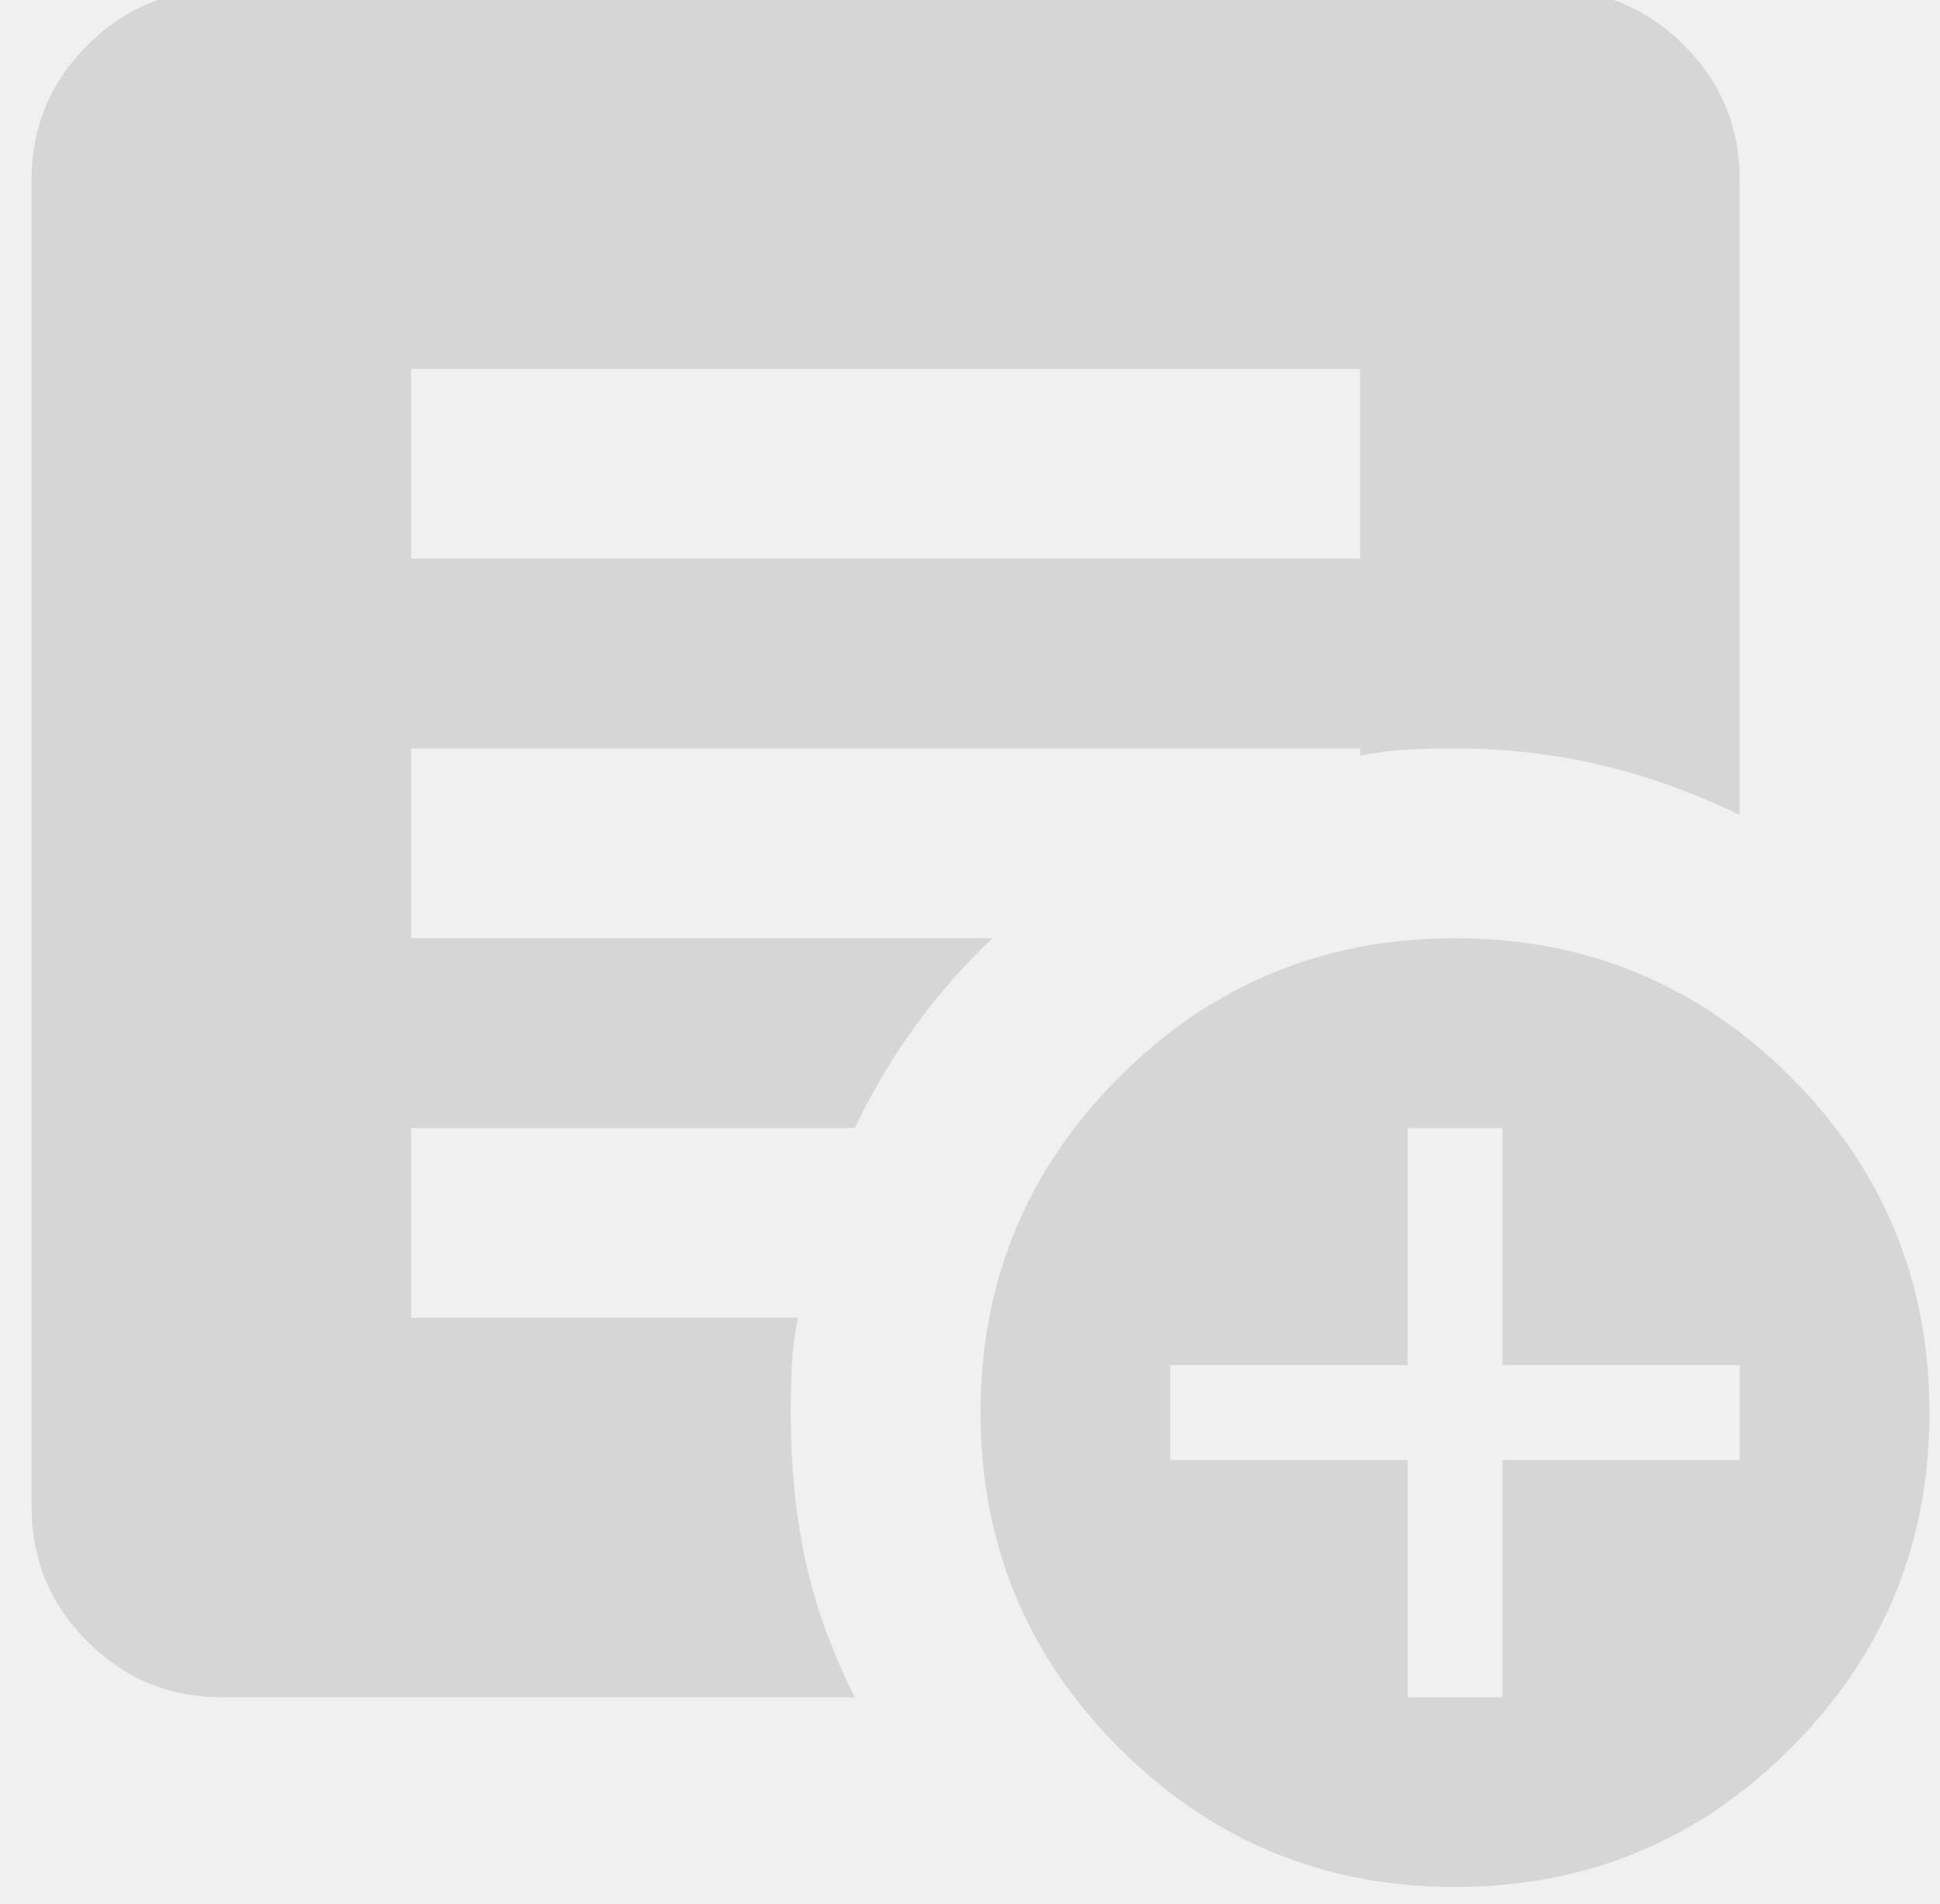
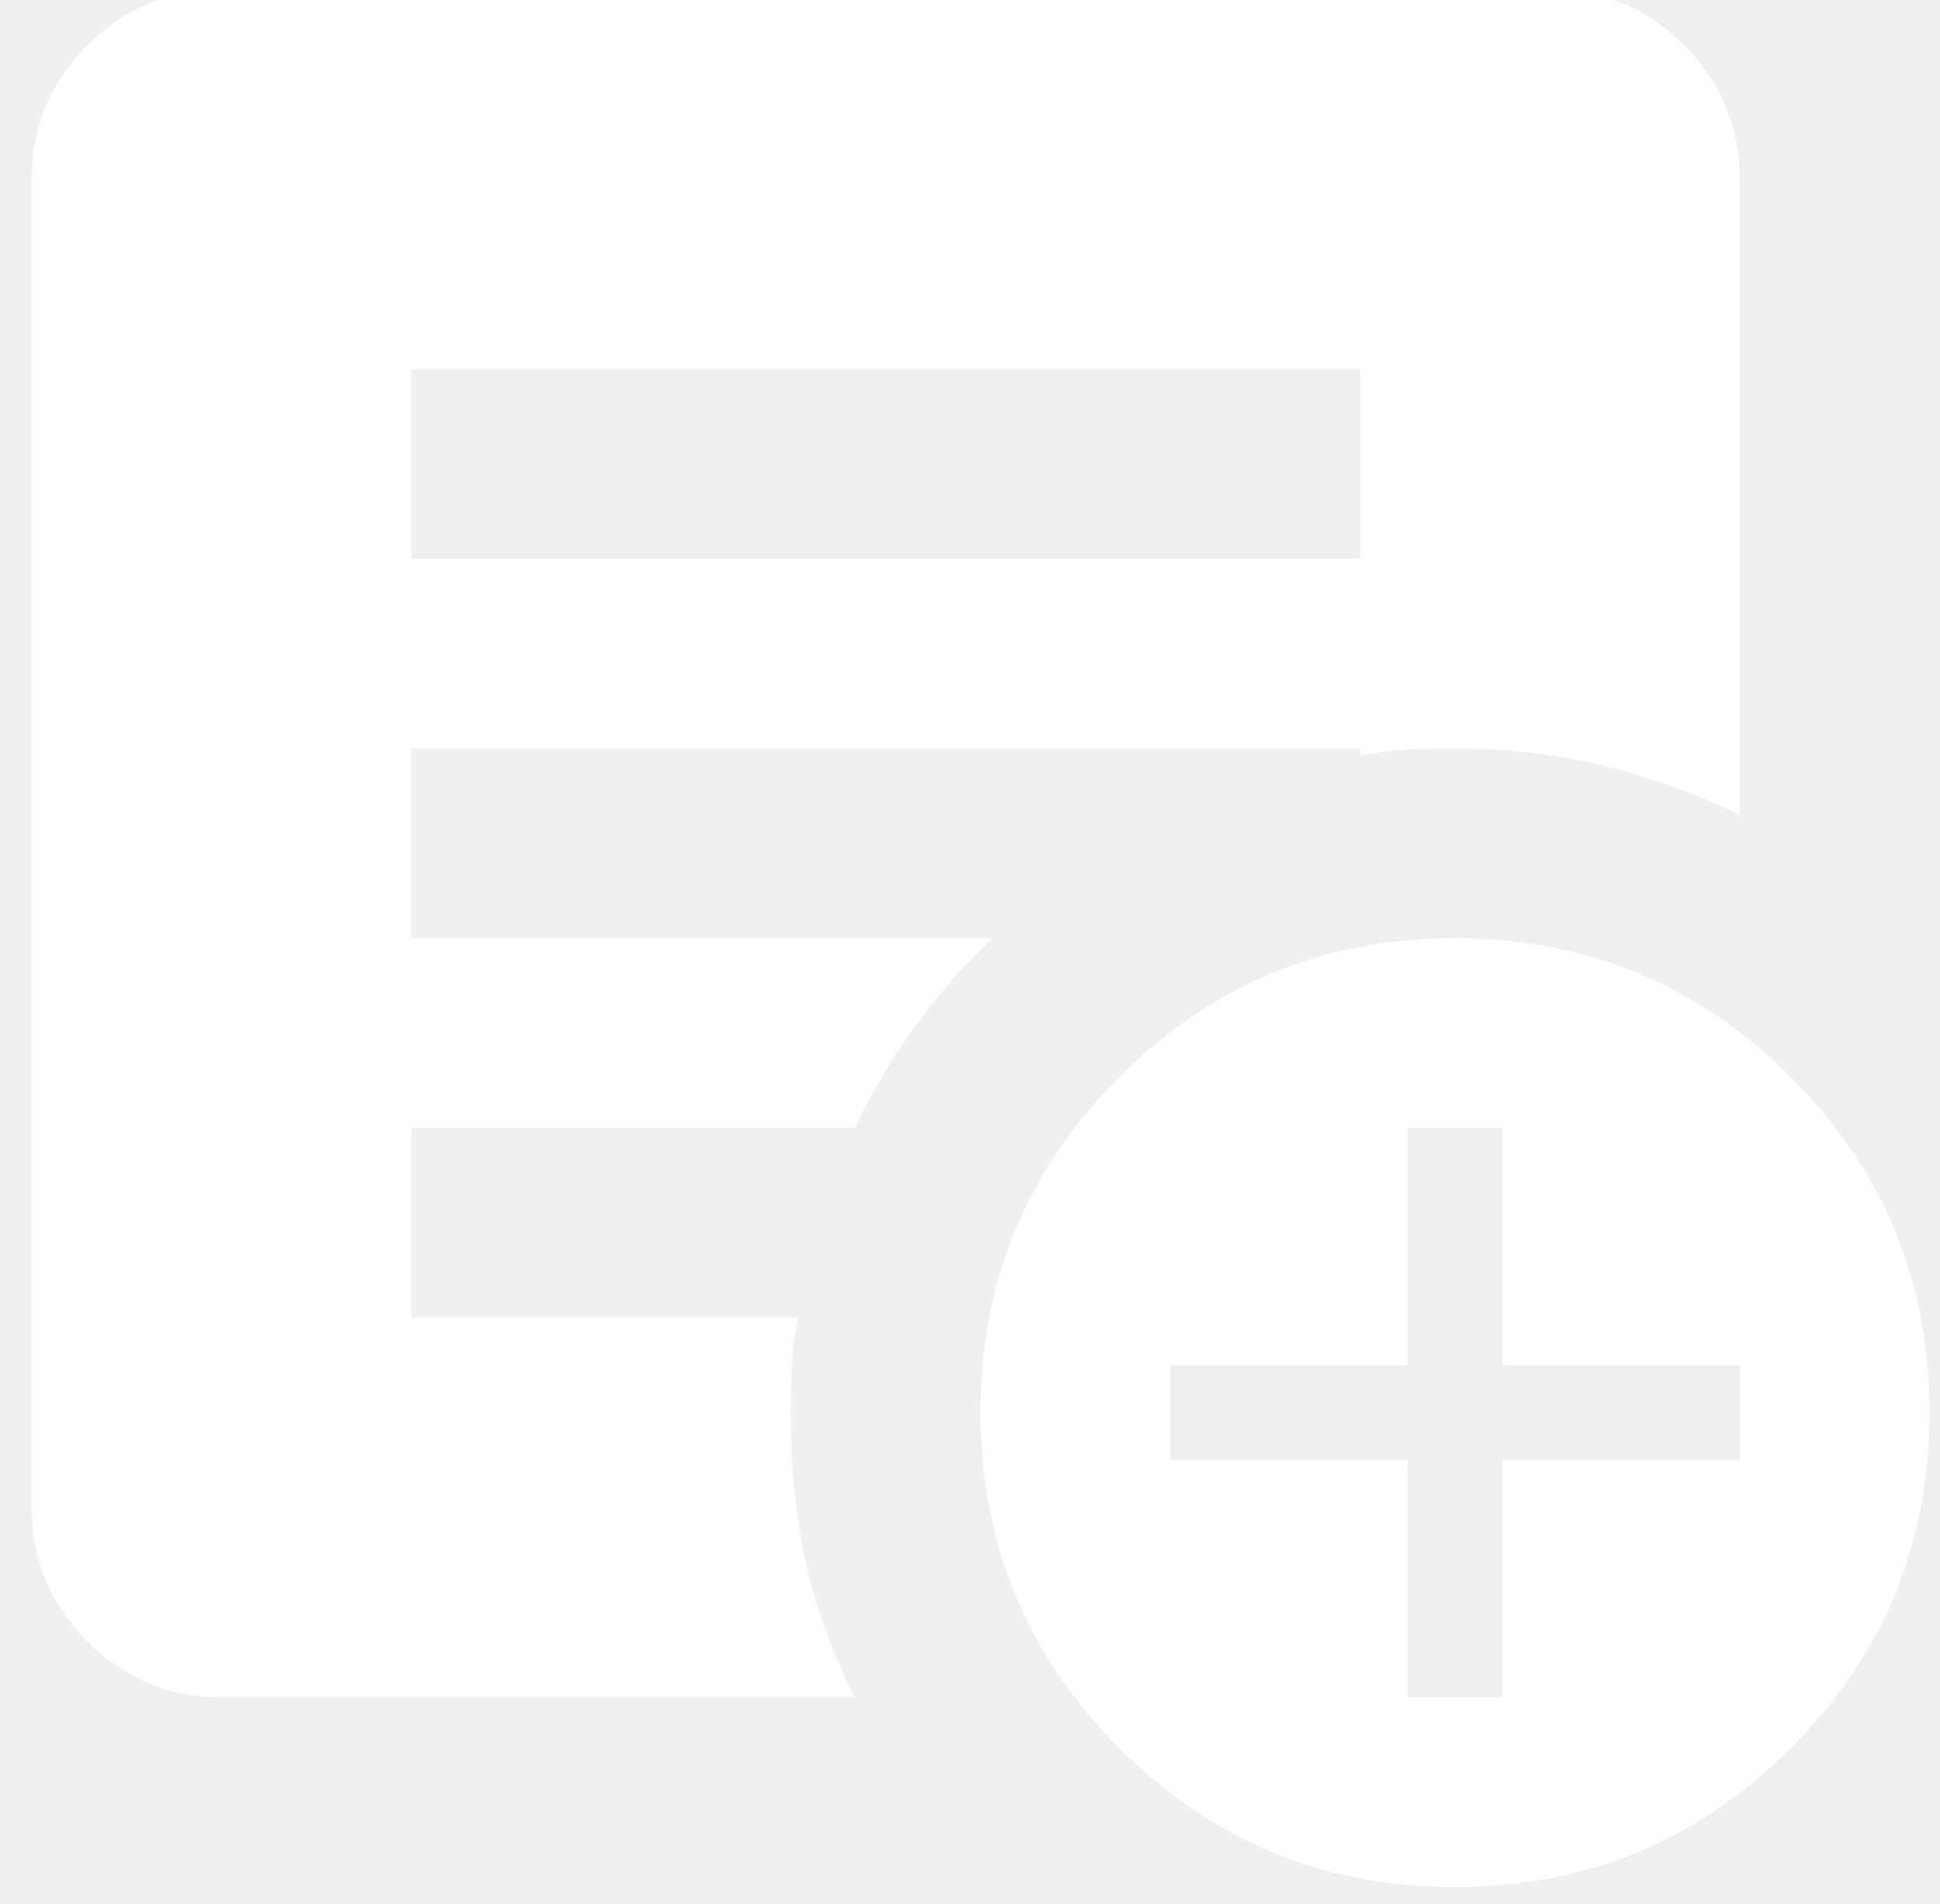
<svg xmlns="http://www.w3.org/2000/svg" width="54" height="53" viewBox="0 0 54 53" fill="none">
  <g clip-path="url(#clip0_599_2)">
    <mask id="mask0_599_2" style="mask-type:alpha" maskUnits="userSpaceOnUse" x="-8" y="-9" width="65" height="65">
      <rect x="-7.043" y="-8.217" width="63.391" height="63.391" fill="#D9D9D9" />
    </mask>
    <g mask="url(#mask0_599_2)">
-       <path d="M39.18 47.25H41.821V40.647H48.424V38.005H41.821V31.402H39.18V38.005H32.577V40.647H39.18V47.25ZM40.5 52.533C36.847 52.533 33.732 51.245 31.157 48.67C28.581 46.094 27.294 42.98 27.294 39.326C27.294 35.672 28.581 32.558 31.157 29.983C33.732 27.407 36.847 26.12 40.5 26.12C44.154 26.12 47.269 27.407 49.844 29.983C52.419 32.558 53.707 35.672 53.707 39.326C53.707 42.98 52.419 46.094 49.844 48.67C47.269 51.245 44.154 52.533 40.5 52.533ZM11.446 15.554H37.859V10.272H11.446V15.554ZM23.794 47.25H6.163C4.711 47.25 3.467 46.733 2.433 45.698C1.398 44.664 0.881 43.42 0.881 41.967V4.989C0.881 3.536 1.398 2.293 2.433 1.258C3.467 0.224 4.711 -0.293 6.163 -0.293H43.142C44.594 -0.293 45.838 0.224 46.873 1.258C47.907 2.293 48.424 3.536 48.424 4.989V22.686C47.148 22.07 45.86 21.607 44.561 21.299C43.263 20.991 41.909 20.837 40.5 20.837C40.016 20.837 39.565 20.848 39.147 20.87C38.729 20.892 38.299 20.947 37.859 21.035V20.837H11.446V26.12H27.624C26.832 26.868 26.116 27.682 25.478 28.563C24.84 29.443 24.278 30.39 23.794 31.402H11.446V36.685H22.209C22.121 37.125 22.066 37.554 22.044 37.972C22.022 38.391 22.011 38.842 22.011 39.326C22.011 40.779 22.143 42.133 22.407 43.387C22.672 44.642 23.134 45.929 23.794 47.25Z" fill="#D6D6D6" />
+       <path d="M39.18 47.25H41.821V40.647H48.424V38.005H41.821V31.402H39.18V38.005H32.577V40.647H39.18V47.25ZM40.5 52.533C36.847 52.533 33.732 51.245 31.157 48.67C28.581 46.094 27.294 42.98 27.294 39.326C27.294 35.672 28.581 32.558 31.157 29.983C33.732 27.407 36.847 26.12 40.5 26.12C44.154 26.12 47.269 27.407 49.844 29.983C52.419 32.558 53.707 35.672 53.707 39.326C53.707 42.98 52.419 46.094 49.844 48.67C47.269 51.245 44.154 52.533 40.5 52.533ZM11.446 15.554H37.859V10.272H11.446V15.554ZM23.794 47.25H6.163C4.711 47.25 3.467 46.733 2.433 45.698C1.398 44.664 0.881 43.42 0.881 41.967V4.989C0.881 3.536 1.398 2.293 2.433 1.258C3.467 0.224 4.711 -0.293 6.163 -0.293H43.142C44.594 -0.293 45.838 0.224 46.873 1.258C47.907 2.293 48.424 3.536 48.424 4.989V22.686C47.148 22.07 45.86 21.607 44.561 21.299C43.263 20.991 41.909 20.837 40.5 20.837C40.016 20.837 39.565 20.848 39.147 20.87C38.729 20.892 38.299 20.947 37.859 21.035V20.837H11.446V26.12H27.624C26.832 26.868 26.116 27.682 25.478 28.563C24.84 29.443 24.278 30.39 23.794 31.402H11.446V36.685H22.209C22.121 37.125 22.066 37.554 22.044 37.972C22.022 38.391 22.011 38.842 22.011 39.326C22.011 40.779 22.143 42.133 22.407 43.387C22.672 44.642 23.134 45.929 23.794 47.25Z" fill="#ffff" />
    </g>
  </g>
  <defs>
    <clipPath id="clip0_599_2">
      <rect width="54" height="52.826" fill="white" />
    </clipPath>
  </defs>
</svg>
